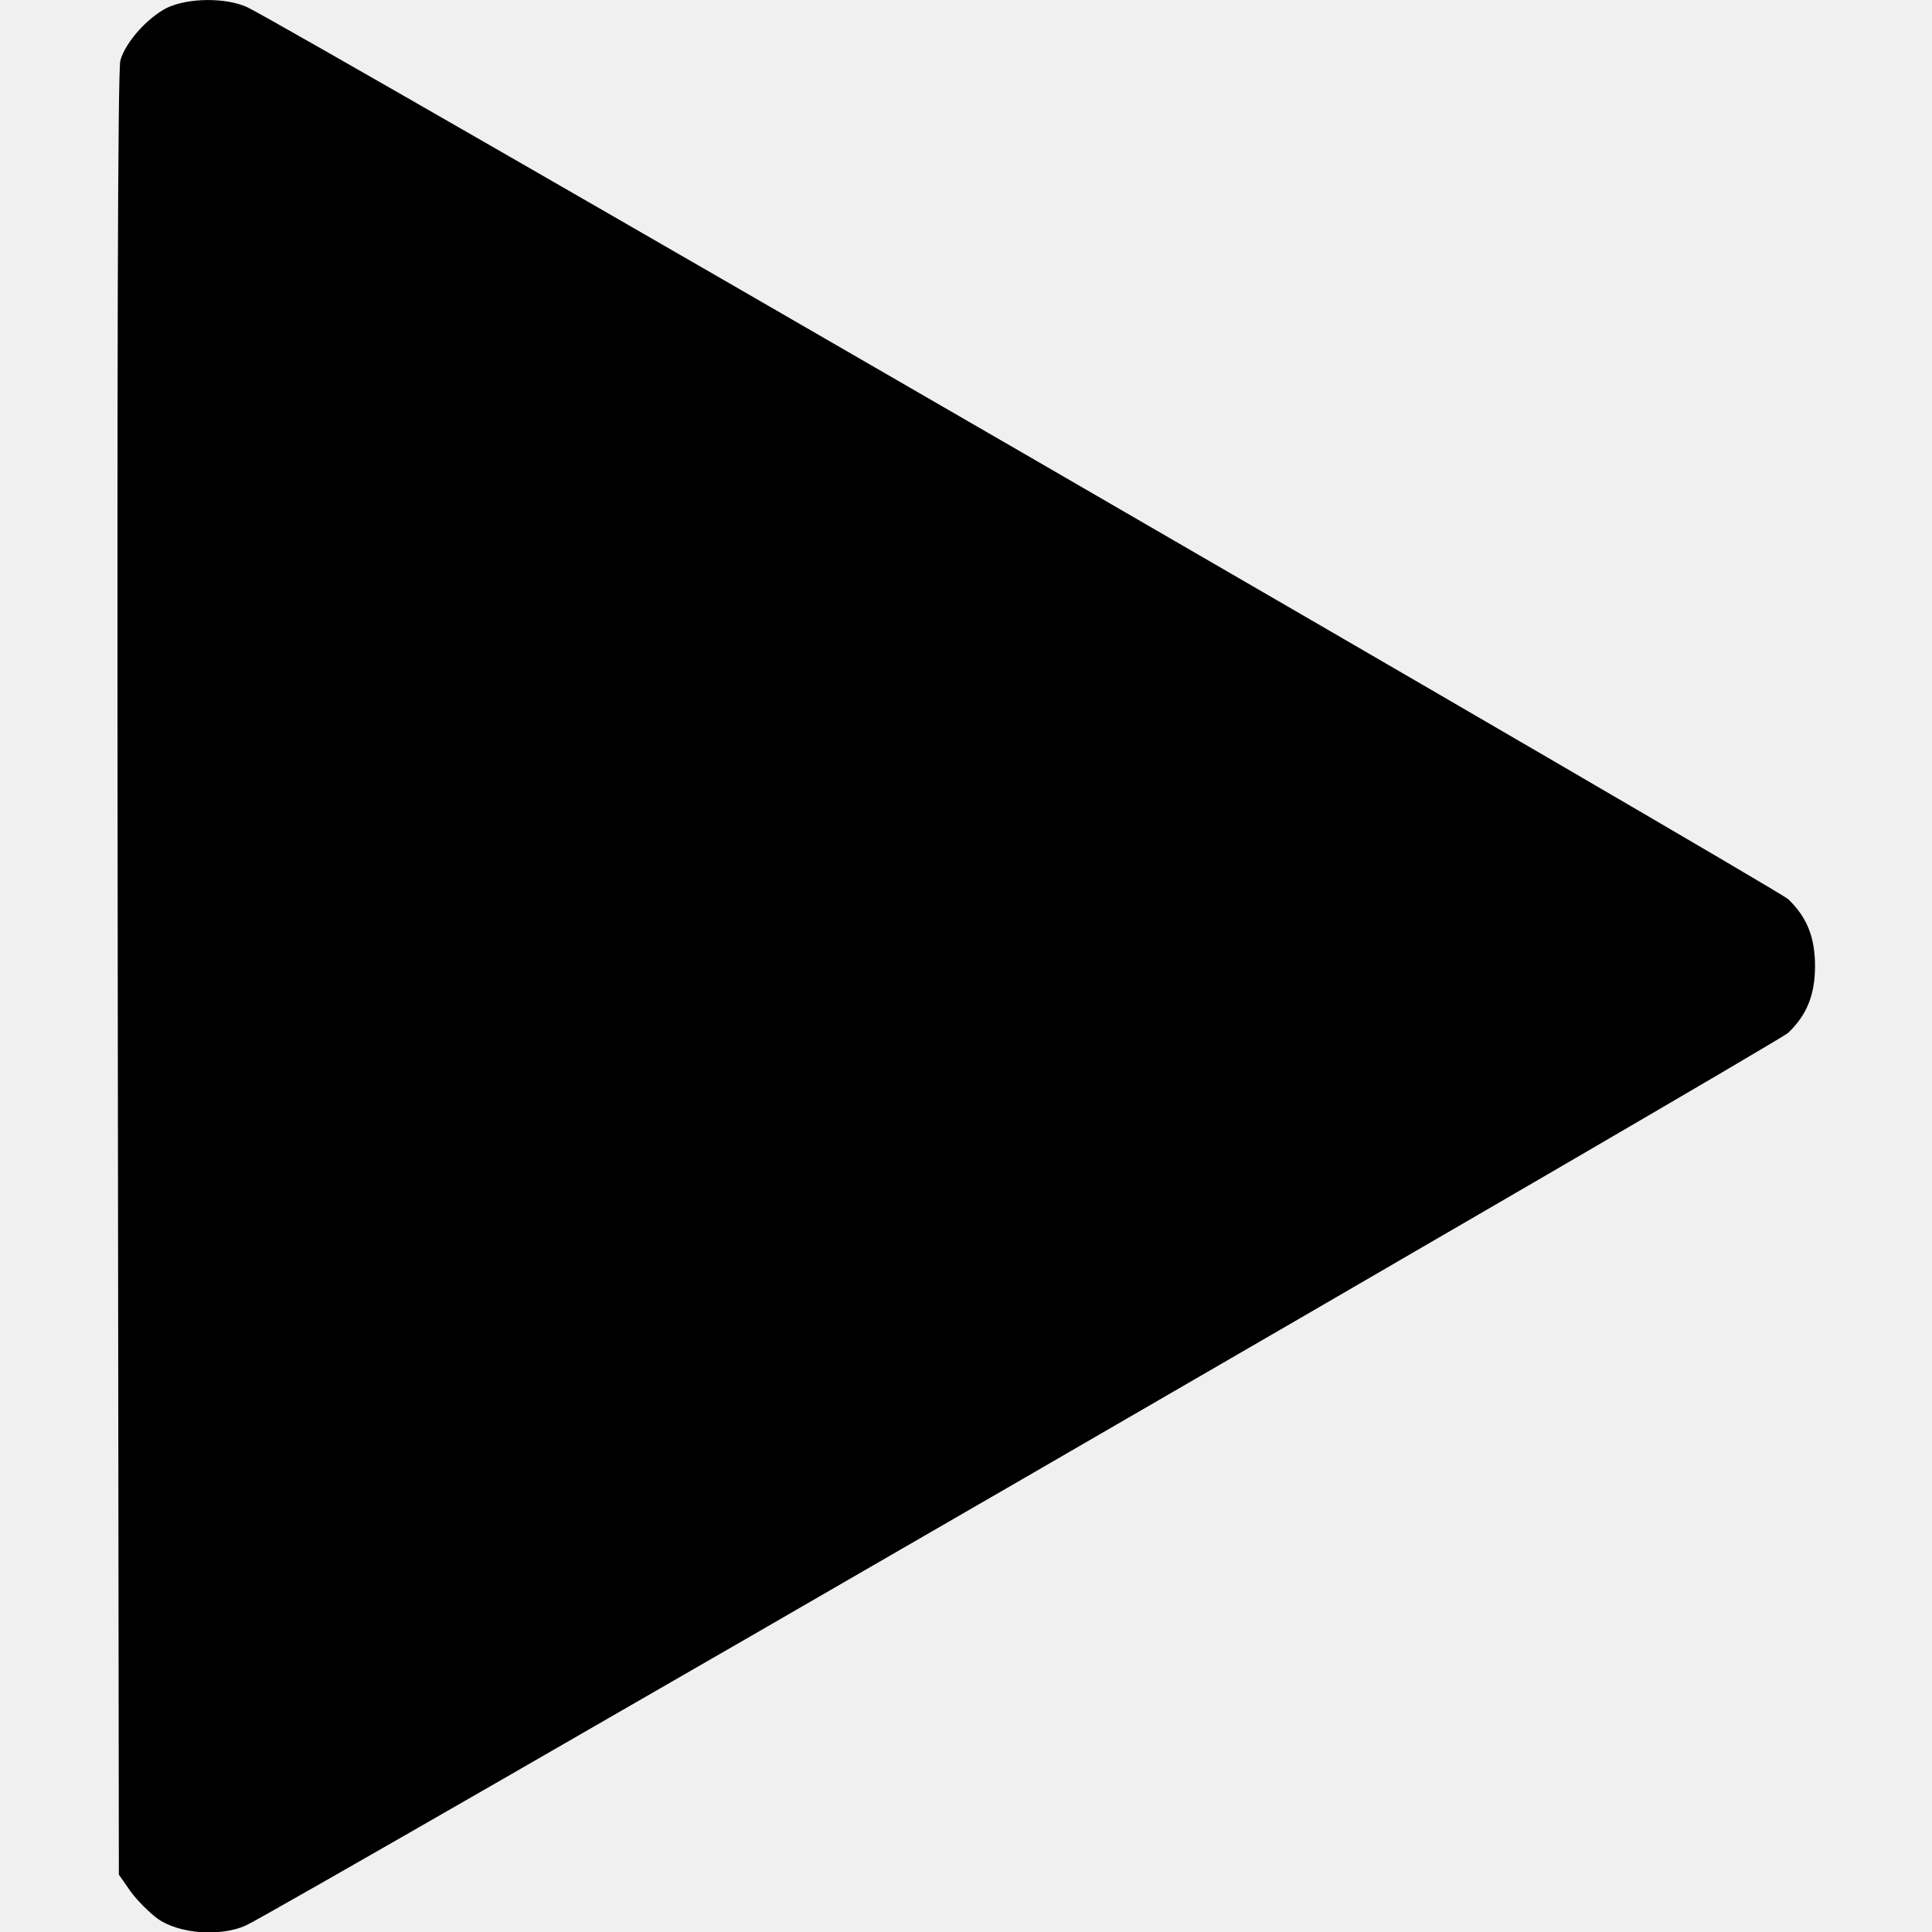
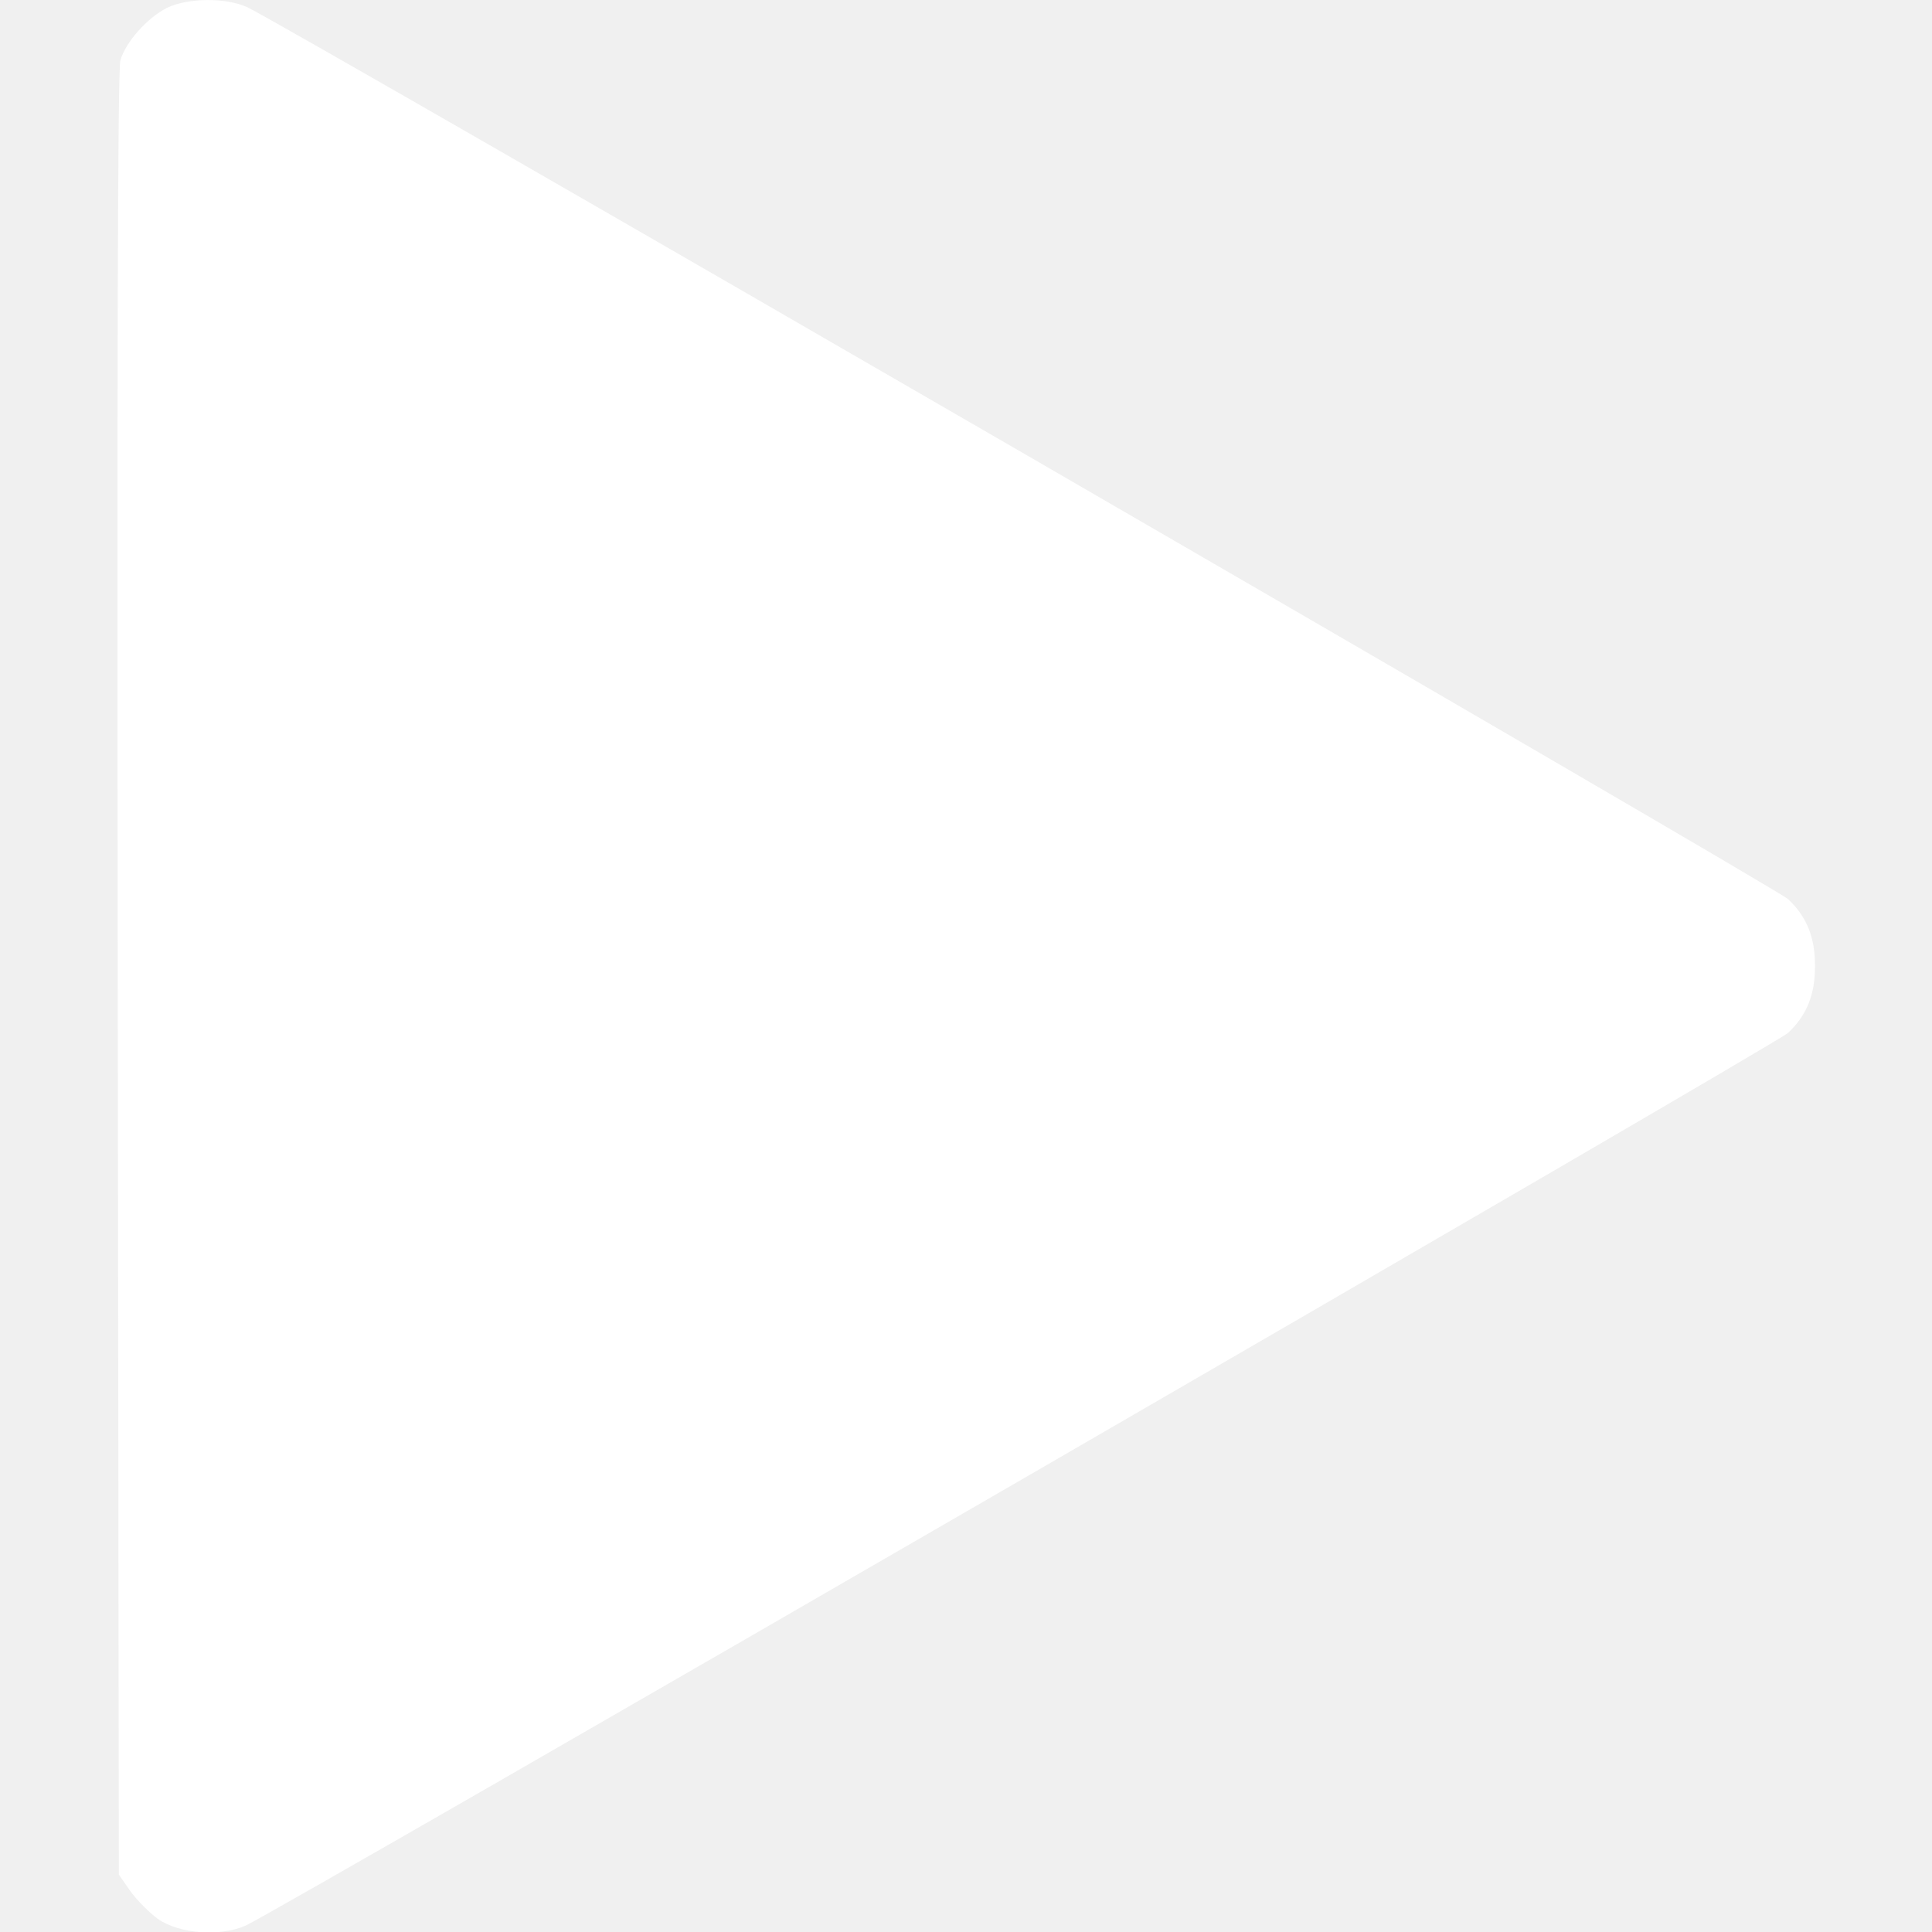
- <svg xmlns="http://www.w3.org/2000/svg" version="1.0" width="512pt" height="512pt" viewBox="0 0 512 512" preserveAspectRatio="xMidYMid meet">
-   <g transform="translate(0,512) scale(0.1,-0.1)" fill="#000000" stroke="none">
-     <path d="M442 5099 c-51 -26 -109 -90 -123 -139 -7 -23 -9 -818 -7 -2422 l3 -2386 30 -43 c17 -24 50 -57 73 -74 57 -40 165 -48 233 -18 88 40 4055 2336 4088 2366 49 47 71 100 71 177 0 77 -22 130 -71 177 -31 29 -3993 2323 -4084 2364 -57 26 -157 25 -213 -2z" />
+ <svg xmlns="http://www.w3.org/2000/svg" id="SvgjsSvg1001" width="288" height="288" version="1.1">
+   <defs id="SvgjsDefs1002" />
+   <g id="SvgjsG1008">
+     <svg version="1.0" viewBox="0 0 512 512" width="288" height="288">
+       <path d="M442 5099 c-51 -26 -109 -90 -123 -139 -7 -23 -9 -818 -7 -2422 l3-2386 30 -43 c17 -24 50 -57 73 -74 57 -40 165 -48 233 -18 88 40 4055 2336 4088 2366 49 47 71 100 71 177 0 77 -22 130 -71 177 -31 29 -3993 2323 -4084 2364 -57 26 -157 25 -213 -2z" transform="matrix(.1 0 0 -.1 0 512)" fill="#ffffff" class="color000 svgShape" />
+     </svg>
  </g>
</svg>
